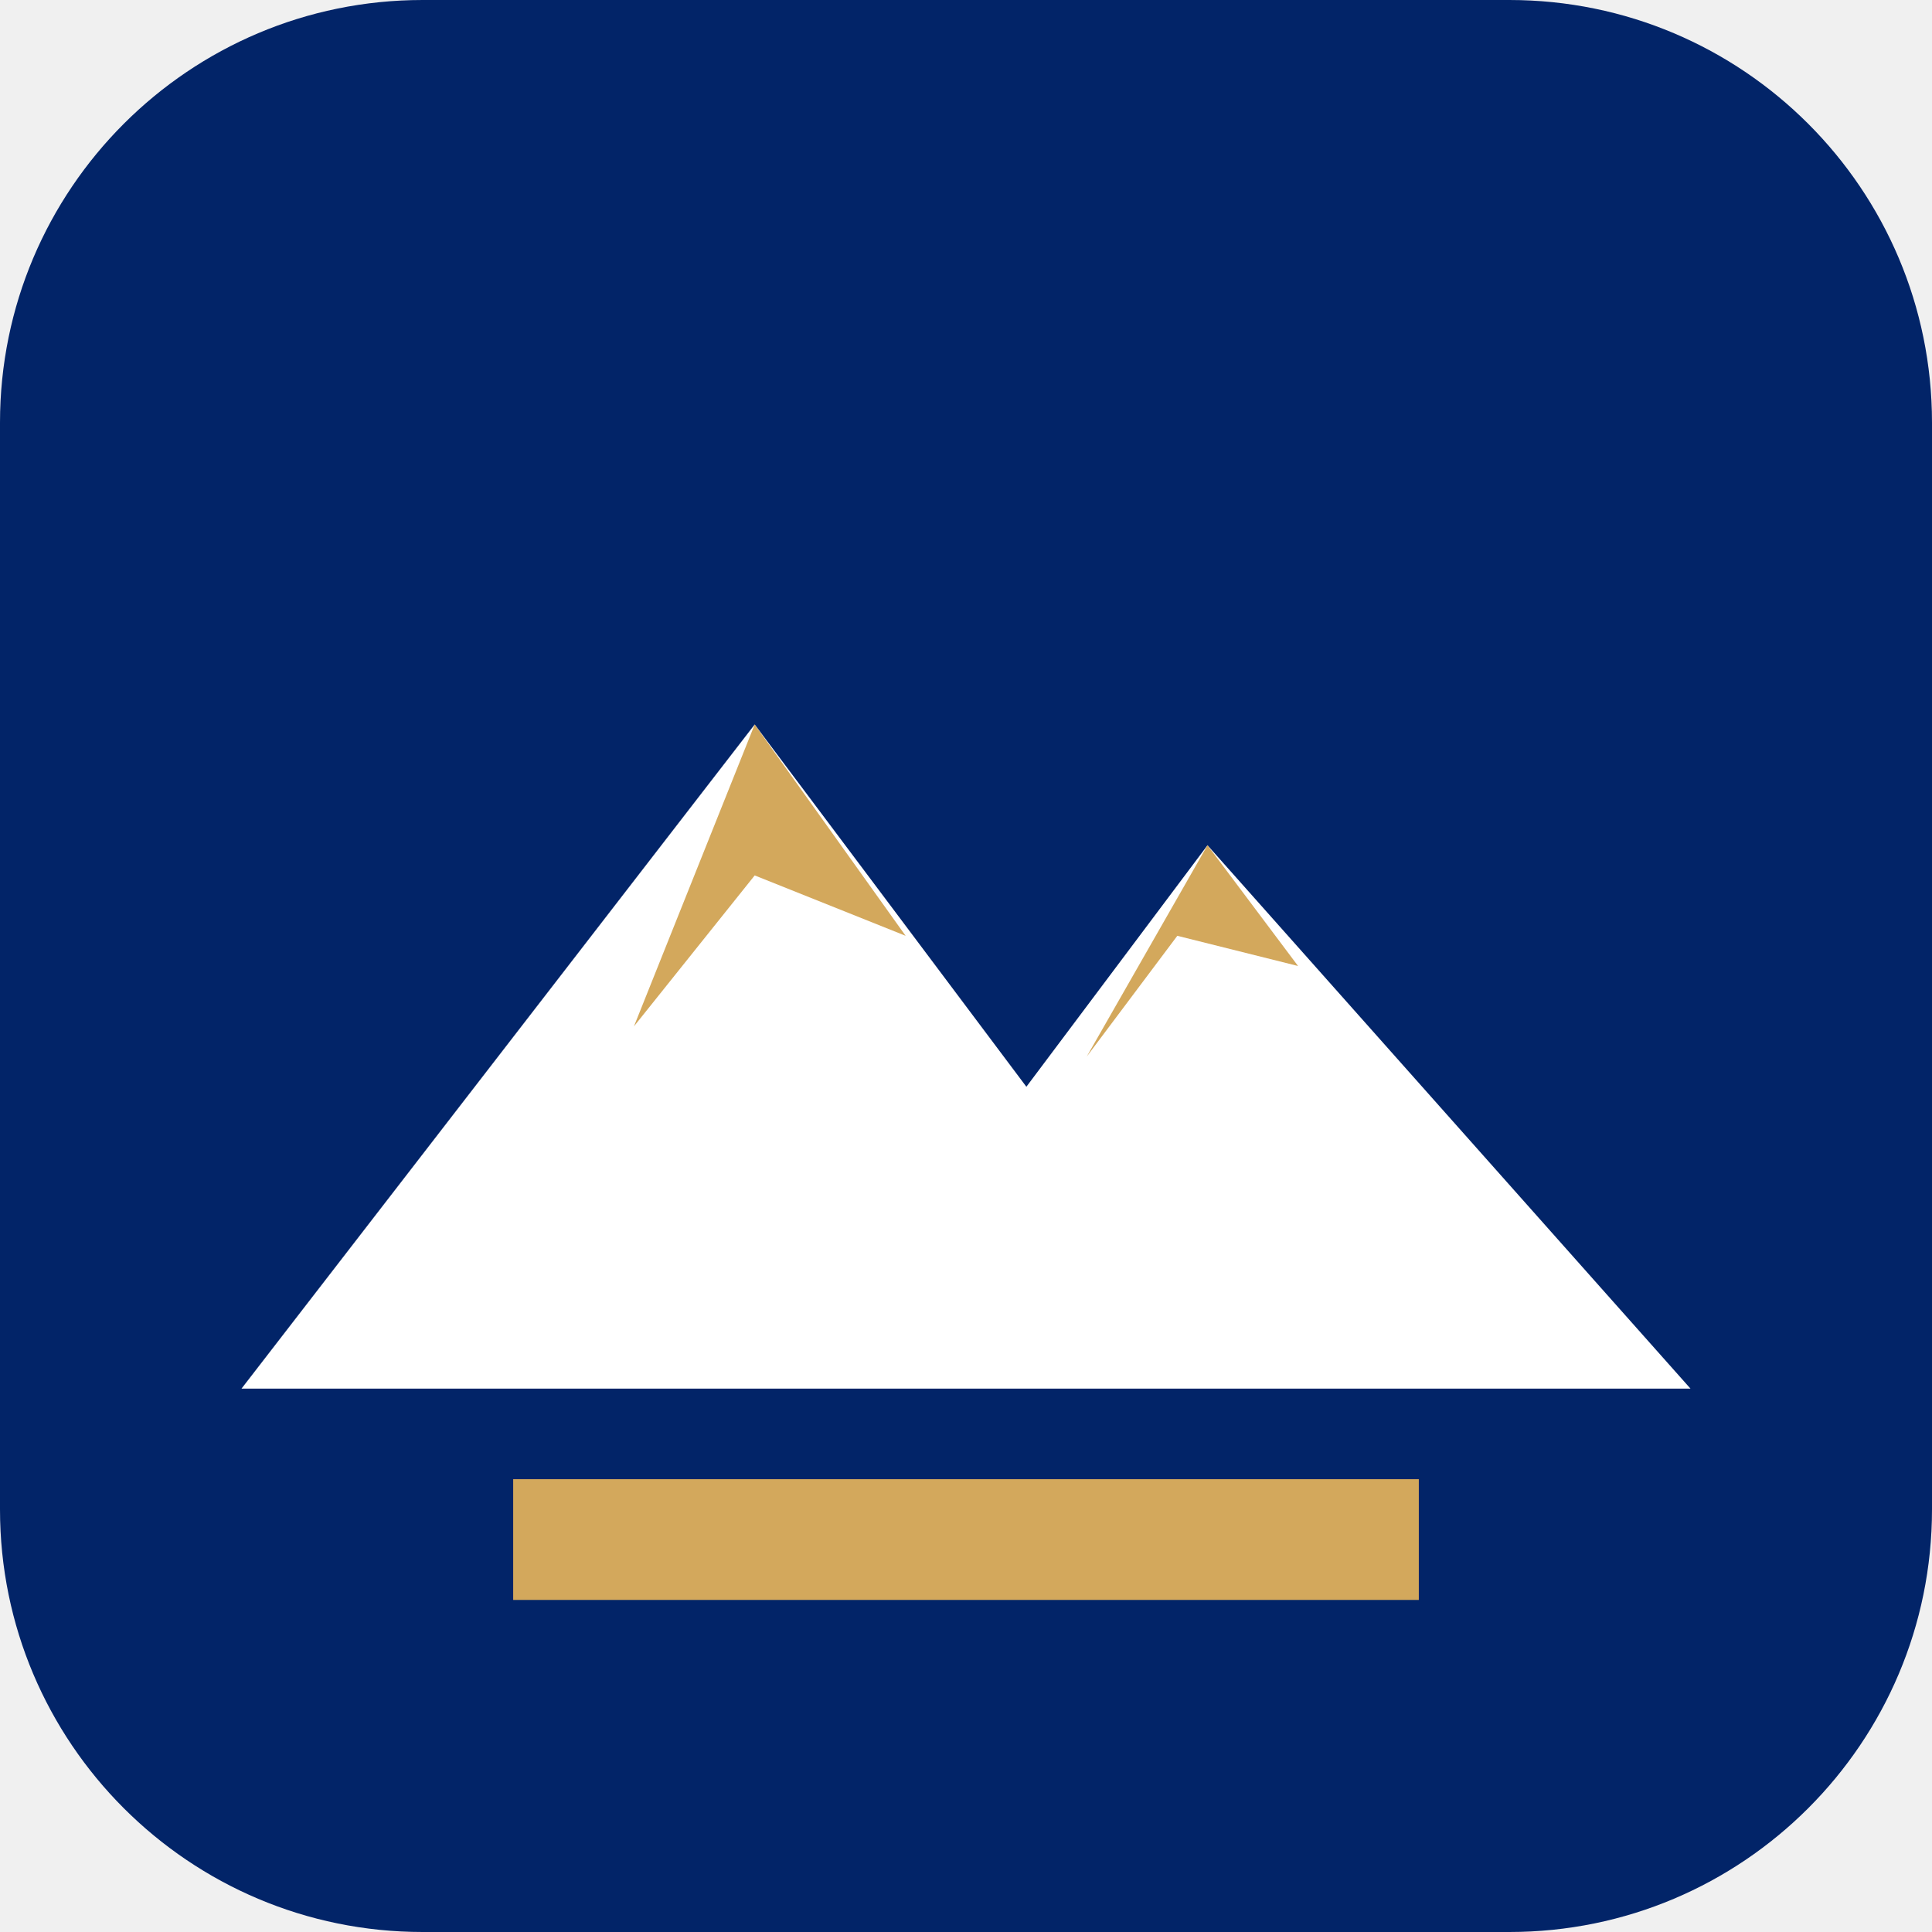
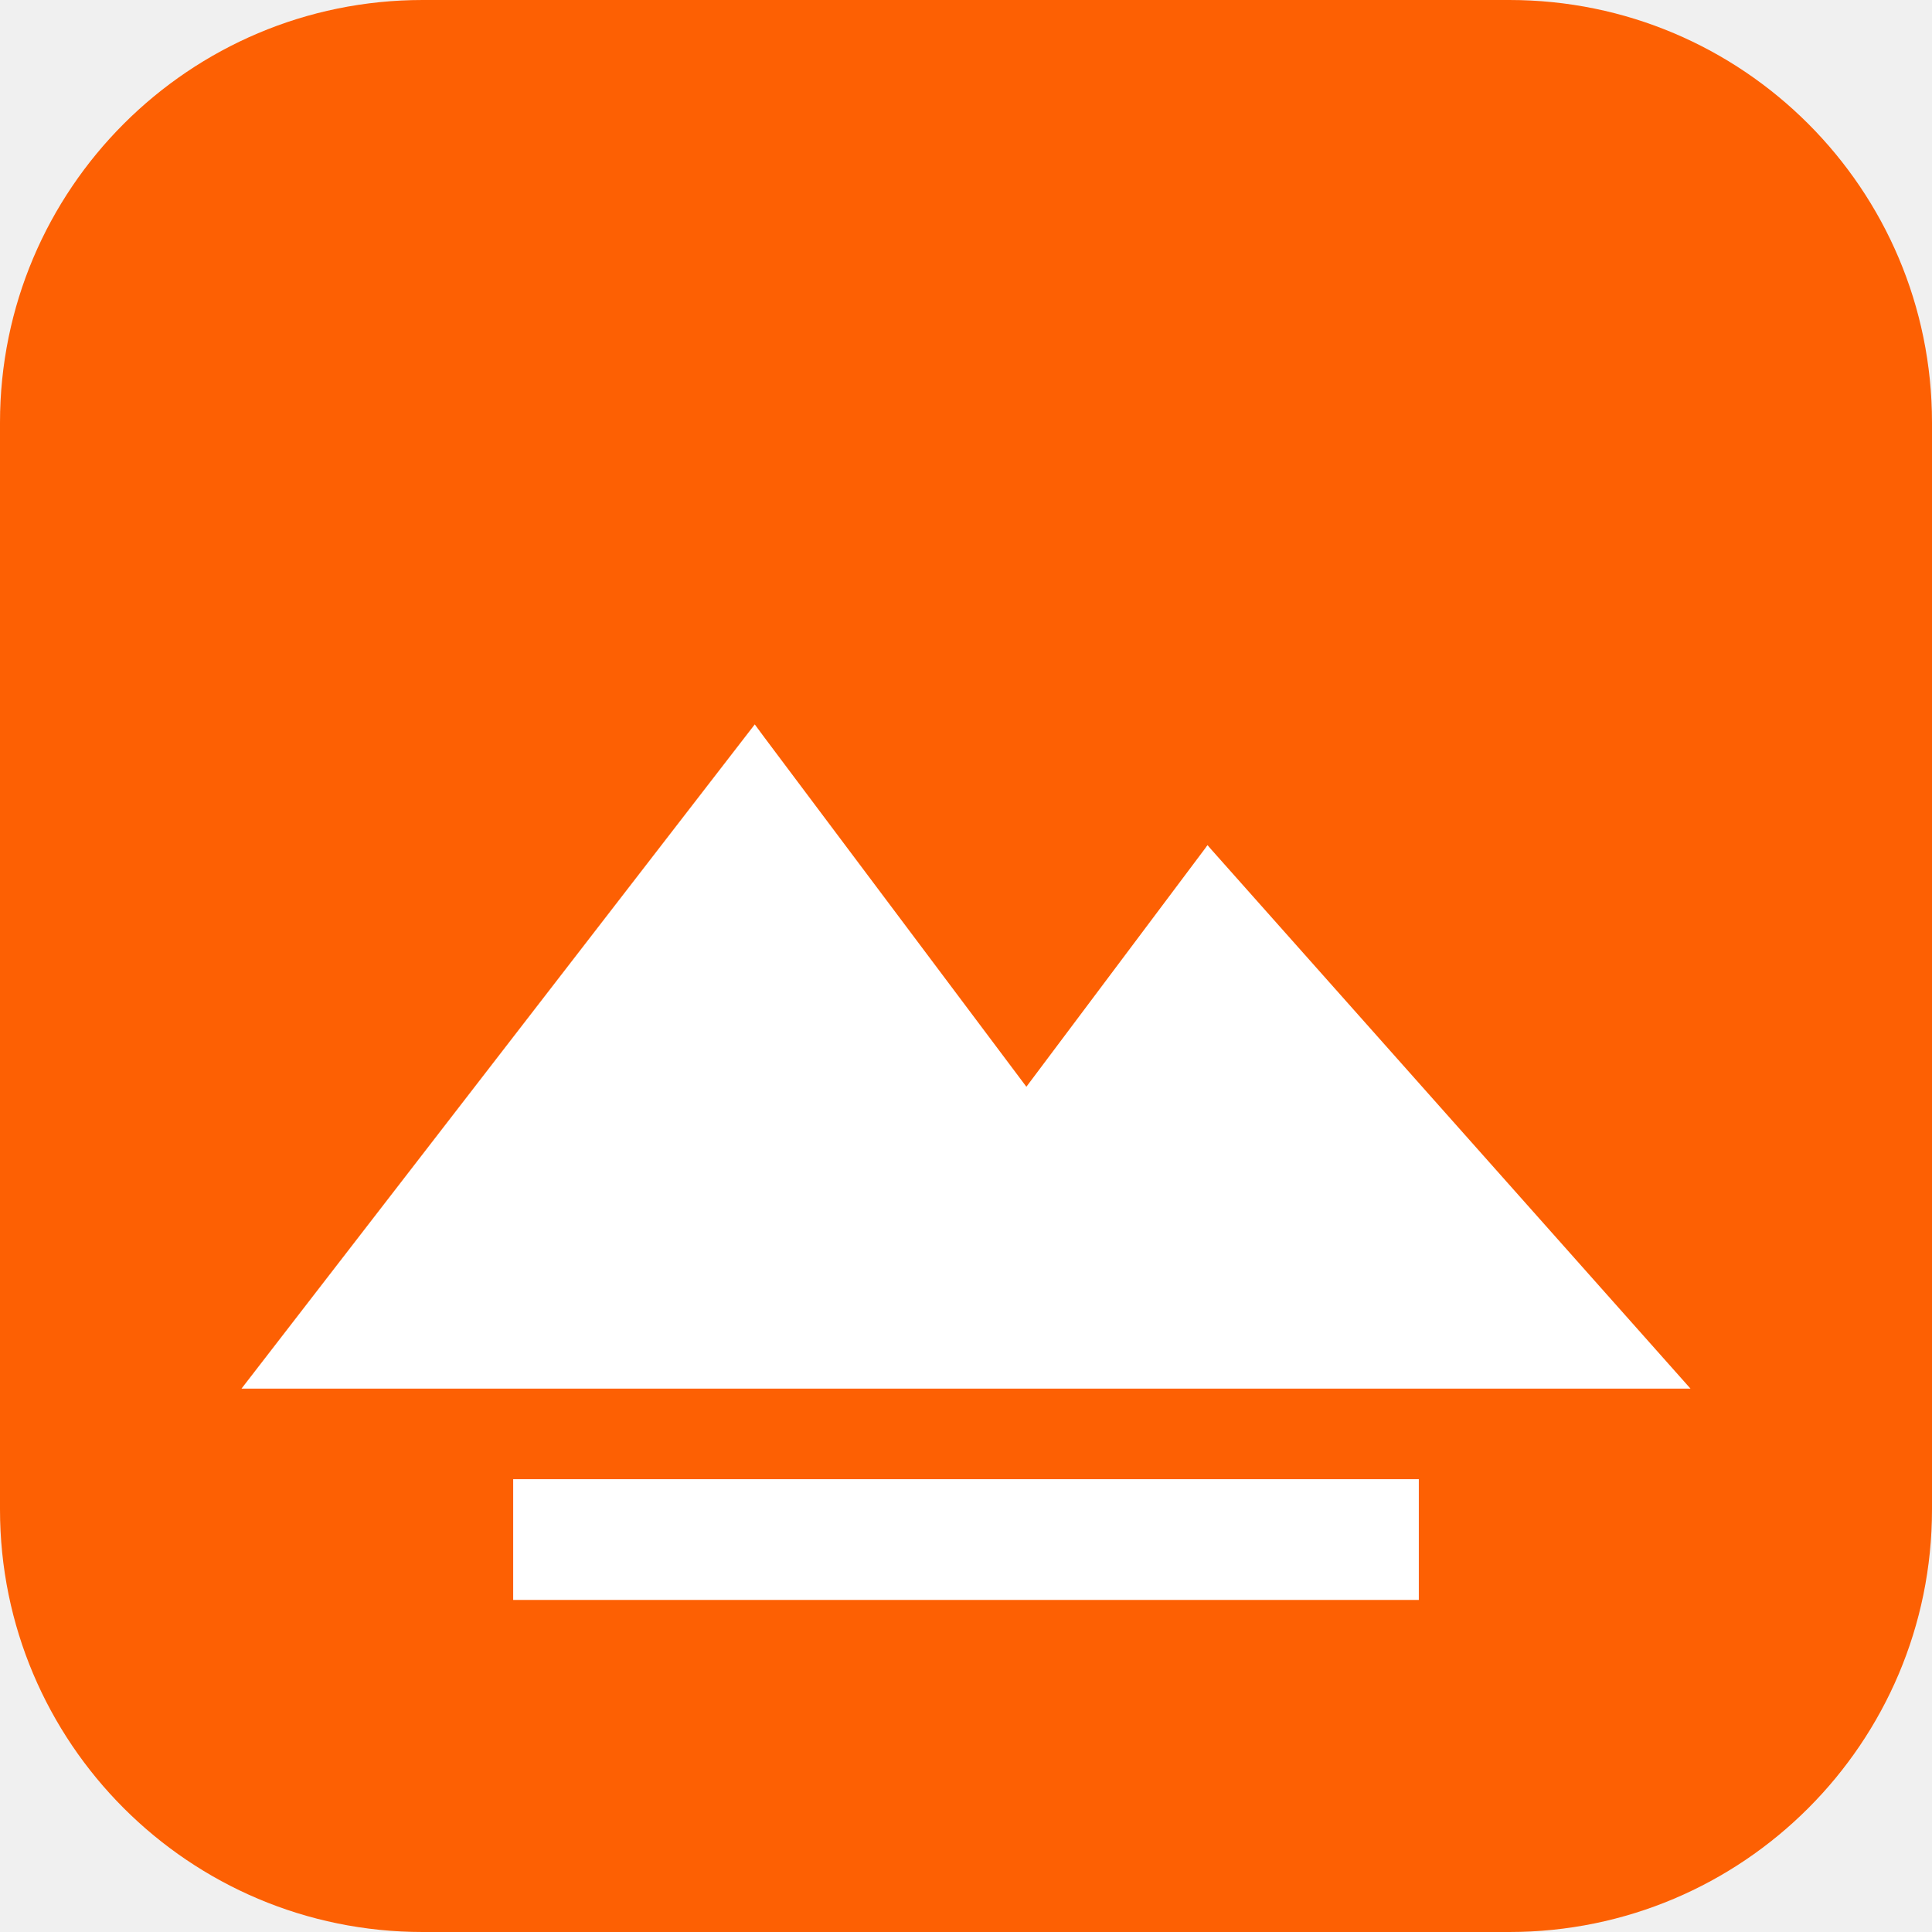
<svg xmlns="http://www.w3.org/2000/svg" viewBox="0 0 64 64">
-   <rect width="64" height="64" rx="14" fill="#022468" />
+   <rect width="64" height="64" rx="14" fill="#fd6003" />
  <path d="M8 46 25 24l9 12 6-8 16 18H8Z" fill="#fff" />
-   <path d="m25 24 5 7-5-2-4 5 4-10Zm15 4 3 4-4-1-3 4 4-7Z" fill="#d3a85c" />
-   <path d="M17 49h30v4H17z" fill="#d3a85c" />
+   <path d="m25 24 5 7-5-2-4 5 4-10Zm15 4 3 4-4-1-3 4 4-7Z" fill="#fff" />
+   <path d="M17 49h30v4H17z" fill="#fff" />
</svg>
